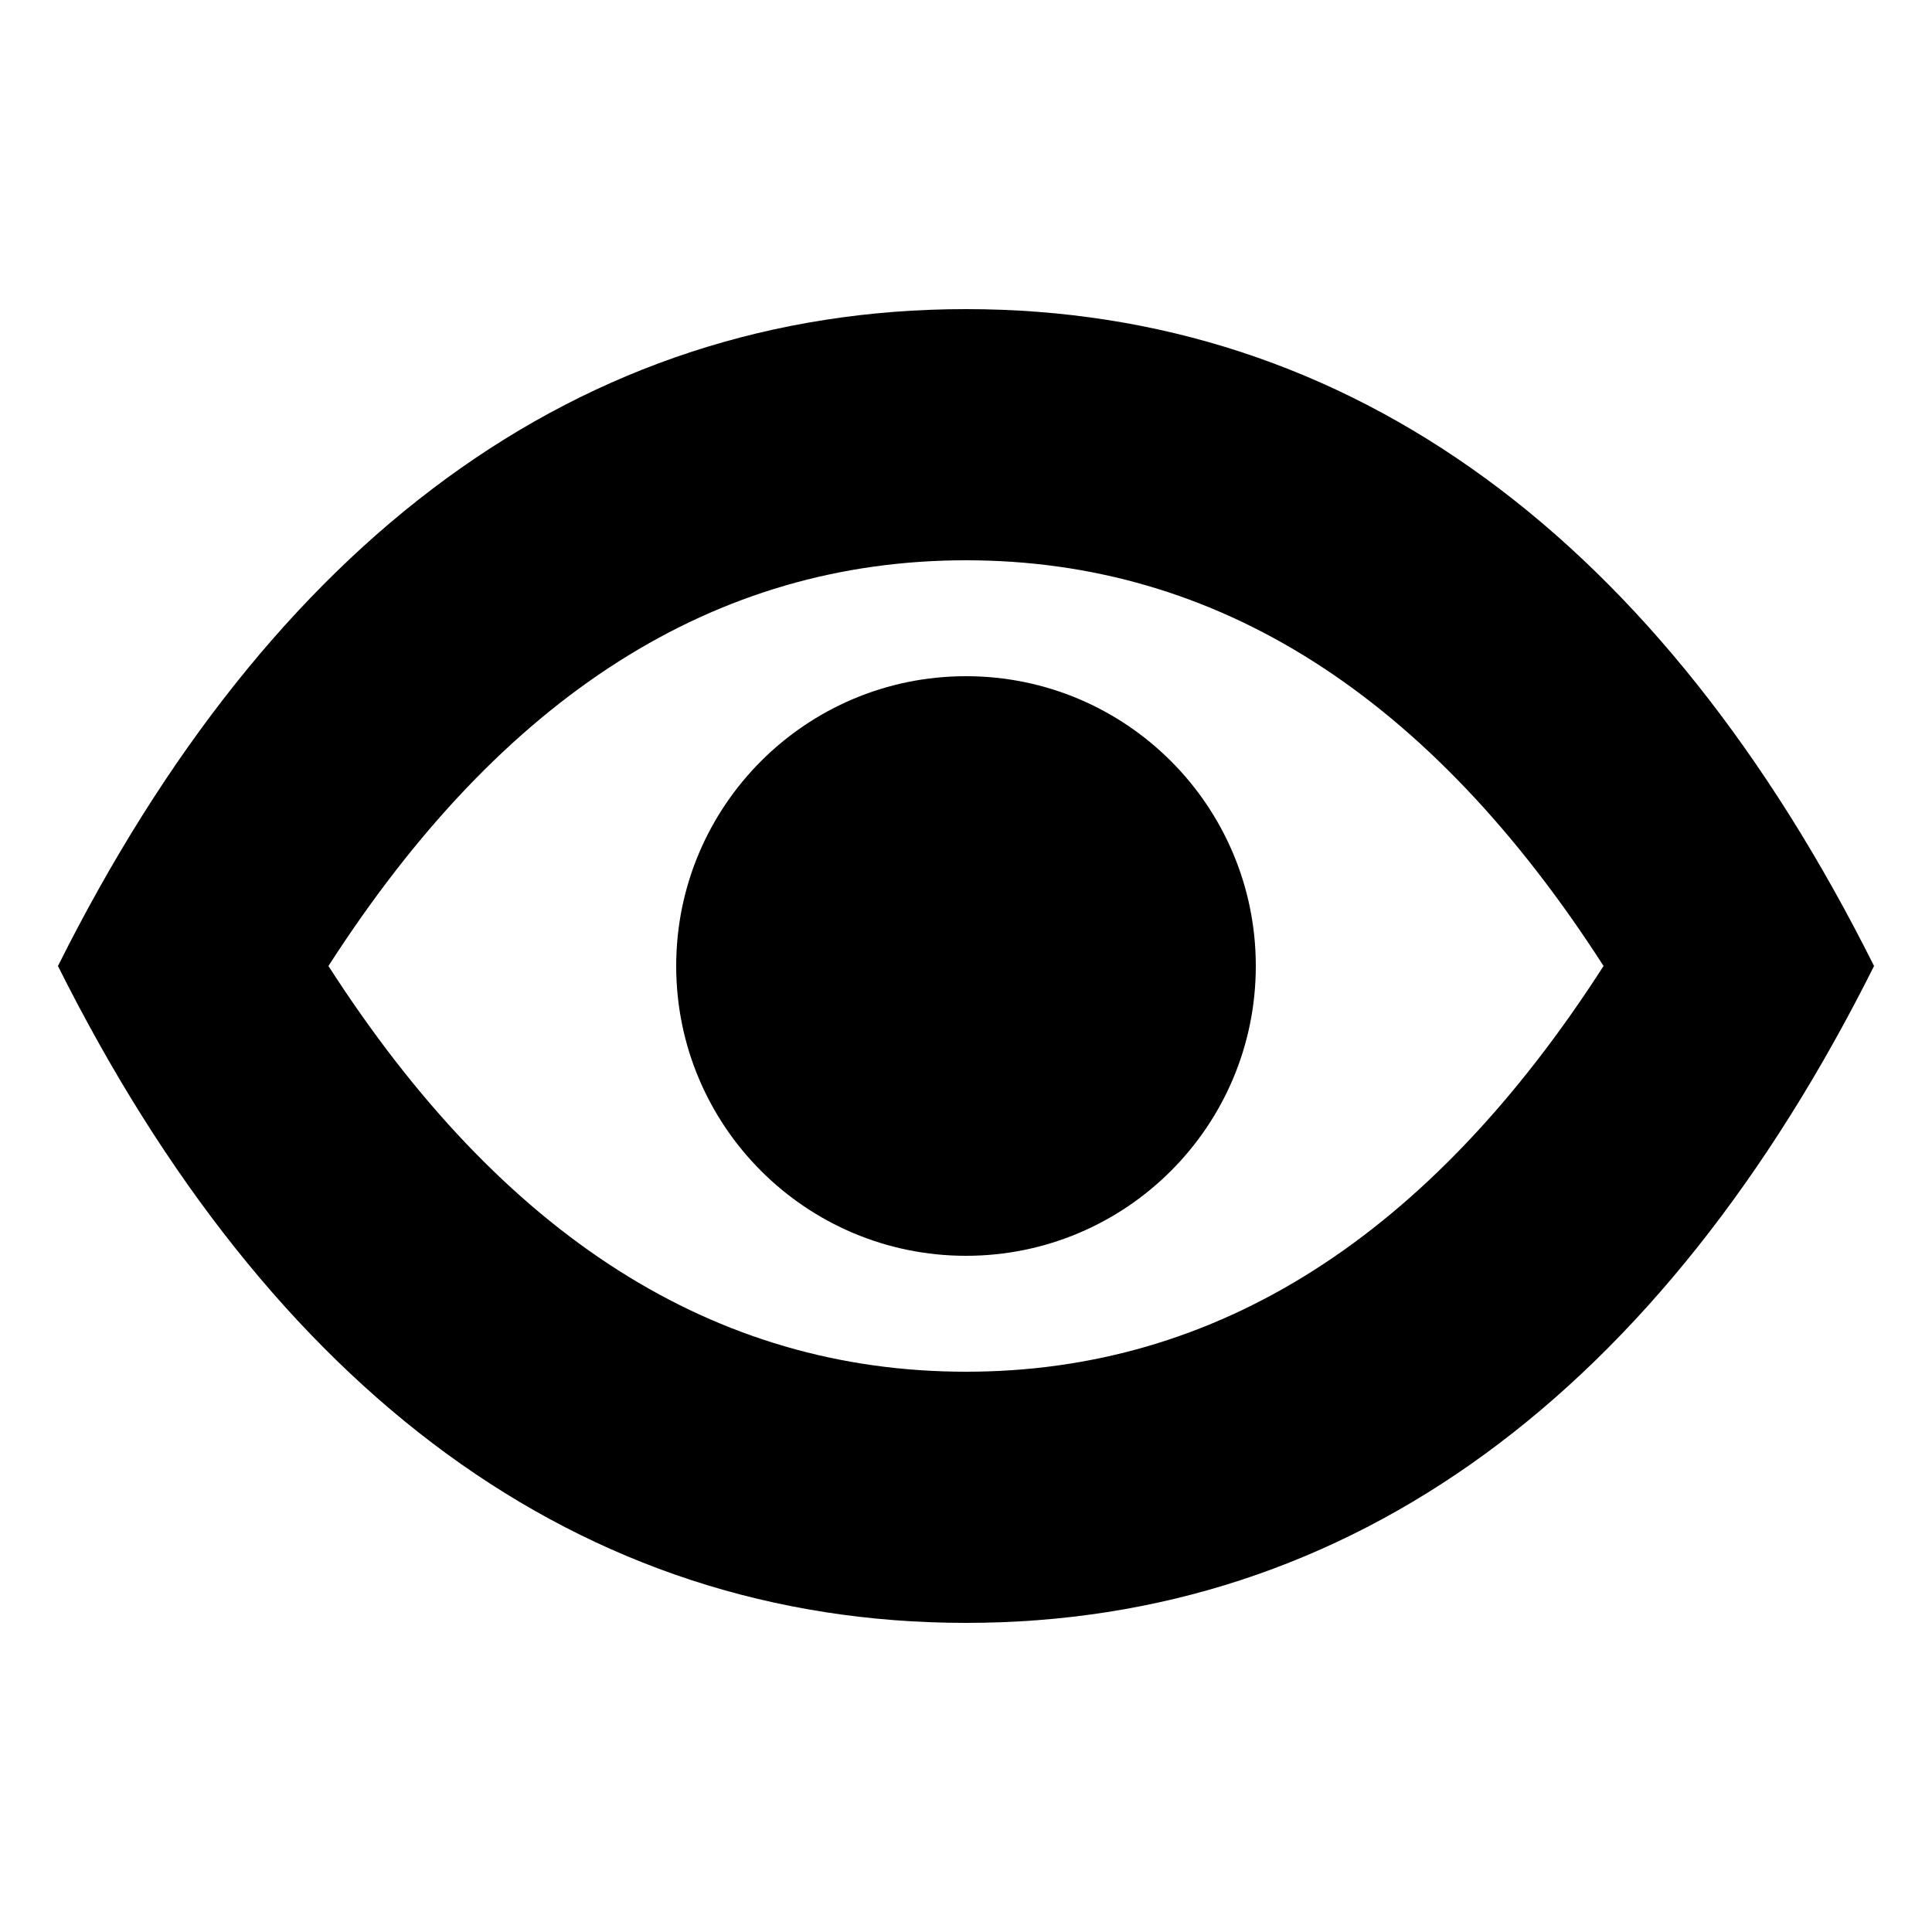
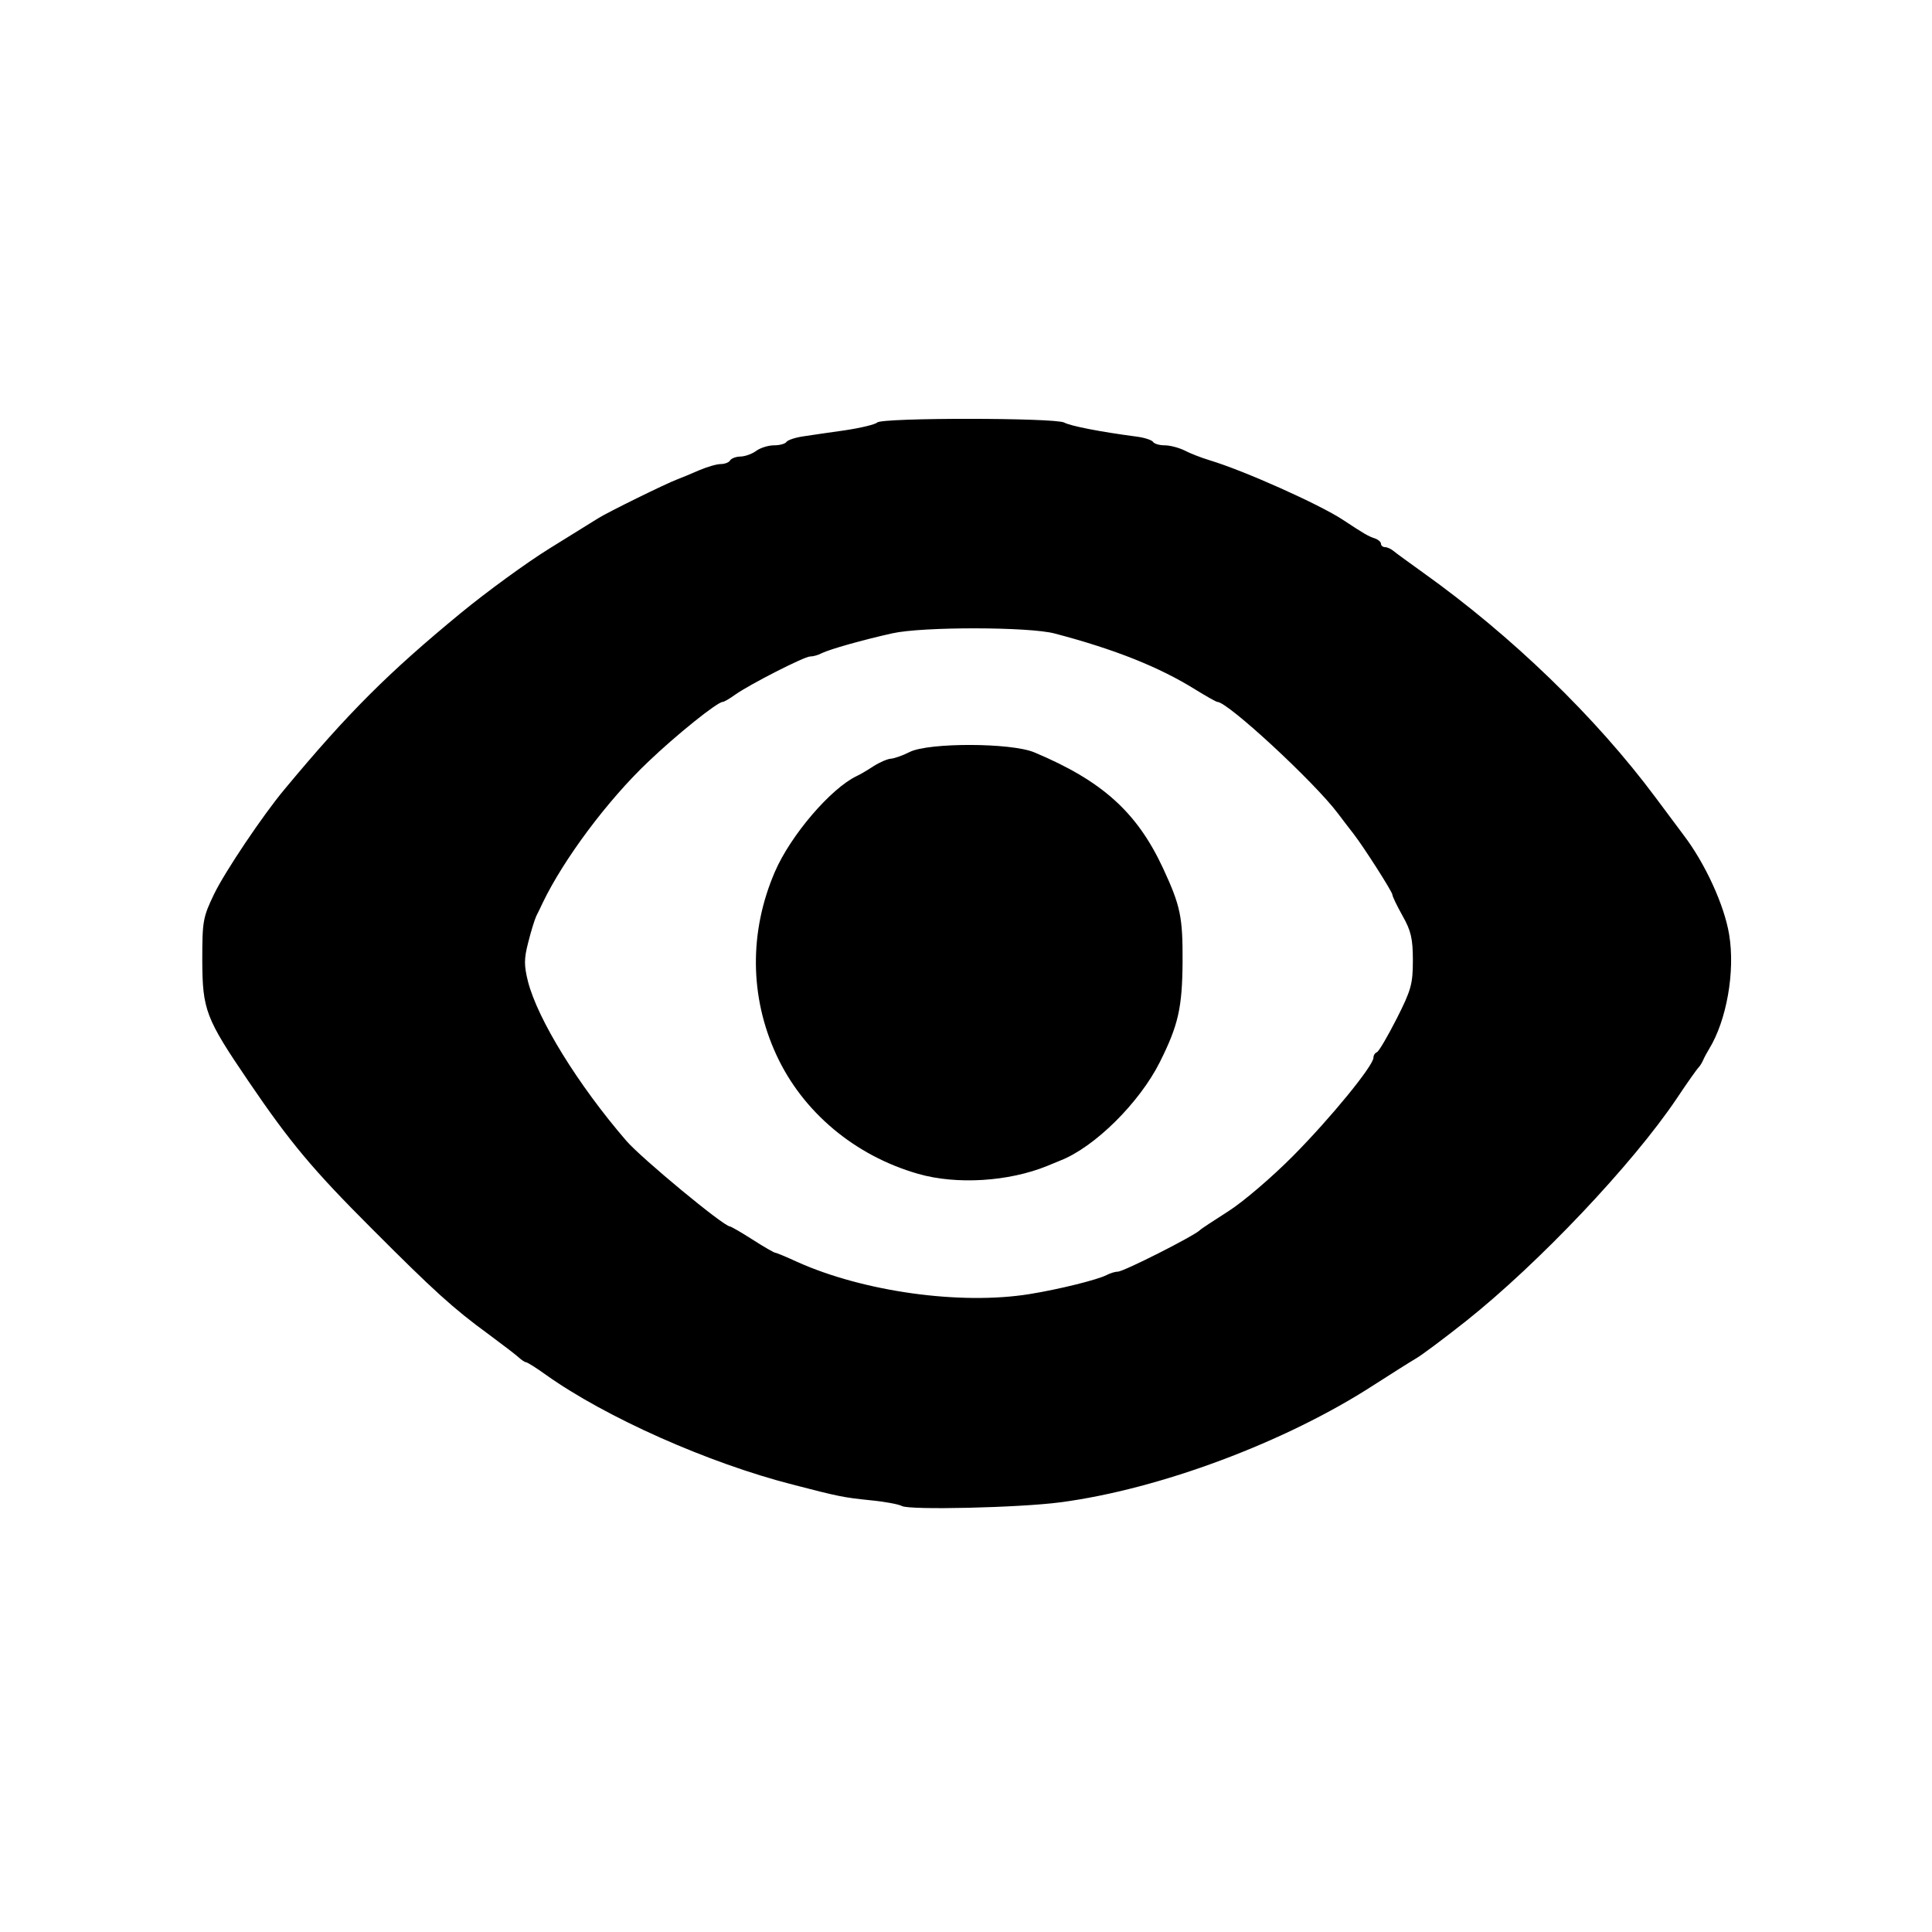
<svg xmlns="http://www.w3.org/2000/svg" viewBox="0 0 100 100">
-   <path fill-rule="evenodd" d="M3 50c11-22 27-34 47-34s36 12 47 34c-11 22-27 34-47 34S14 72 3 50Zm14 0c9 14 20 21 33 21s24-7 33-21c-9-14-20-21-33-21s-24 7-33 21Z" />
-   <circle cx="50" cy="50" r="15" />
+   <path d="M46.68 77.95 C46.52 77.86 45.77 77.72 45.02 77.65 C43.66 77.51 43.41 77.46 41.02 76.84 C36.65 75.72 31.37 73.37 28.27 71.17 C27.76 70.8 27.29 70.51 27.23 70.51 C27.17 70.51 27 70.4 26.85 70.26 C26.71 70.13 25.99 69.58 25.26 69.04 C23.48 67.74 22.47 66.83 19.23 63.58 C16.21 60.56 15.03 59.16 12.85 55.95 C10.64 52.7 10.48 52.27 10.47 49.71 C10.47 47.68 10.5 47.48 11.09 46.26 C11.65 45.11 13.6 42.2 14.73 40.85 C18.03 36.88 20.11 34.81 23.84 31.74 C25.19 30.63 27.26 29.12 28.44 28.39 C29.63 27.65 30.76 26.95 30.97 26.82 C31.44 26.52 34.53 25 35.06 24.81 C35.27 24.73 35.78 24.52 36.19 24.34 C36.59 24.17 37.09 24.02 37.3 24.02 C37.5 24.02 37.73 23.94 37.79 23.83 C37.86 23.72 38.11 23.63 38.34 23.63 C38.58 23.62 38.94 23.49 39.15 23.33 C39.36 23.18 39.77 23.05 40.06 23.05 C40.36 23.05 40.65 22.97 40.71 22.87 C40.77 22.78 41.15 22.65 41.55 22.59 C41.96 22.53 42.94 22.38 43.75 22.27 C44.55 22.15 45.3 21.97 45.4 21.87 C45.65 21.61 54.6 21.62 55.08 21.87 C55.41 22.05 56.94 22.35 58.84 22.6 C59.24 22.65 59.62 22.78 59.68 22.87 C59.74 22.97 60.01 23.05 60.28 23.05 C60.56 23.05 61.01 23.17 61.3 23.31 C61.58 23.46 62.17 23.69 62.6 23.82 C64.4 24.36 68.28 26.1 69.5 26.9 C70.59 27.62 70.81 27.75 71.14 27.86 C71.33 27.92 71.48 28.05 71.48 28.15 C71.48 28.24 71.58 28.32 71.69 28.32 C71.8 28.32 72 28.41 72.13 28.52 C72.26 28.63 72.95 29.13 73.66 29.64 C78.23 32.9 82.59 37.11 85.7 41.29 C86.27 42.05 86.92 42.92 87.14 43.22 C88.26 44.69 89.25 46.85 89.5 48.37 C89.82 50.28 89.37 52.82 88.46 54.3 C88.36 54.46 88.22 54.72 88.15 54.88 C88.08 55.04 87.96 55.22 87.9 55.27 C87.84 55.33 87.33 56.04 86.78 56.87 C84.49 60.27 79.64 65.39 75.88 68.38 C74.74 69.28 73.57 70.16 73.28 70.32 C72.99 70.49 72.01 71.11 71.09 71.7 C66.55 74.64 60.04 77.08 54.88 77.76 C52.75 78.04 47.06 78.17 46.68 77.95 Z M53.3 66.98 C54.84 66.73 56.8 66.24 57.27 66 C57.46 65.9 57.72 65.82 57.86 65.82 C58.16 65.82 61.83 63.96 62.11 63.67 C62.16 63.61 62.82 63.18 63.57 62.7 C64.33 62.22 65.84 60.93 66.94 59.82 C68.88 57.86 71.09 55.16 71.09 54.74 C71.09 54.62 71.17 54.5 71.27 54.46 C71.37 54.42 71.82 53.65 72.29 52.73 C73.04 51.25 73.13 50.93 73.13 49.71 C73.13 48.58 73.03 48.17 72.6 47.41 C72.31 46.89 72.07 46.4 72.07 46.31 C72.07 46.16 70.58 43.83 70.06 43.16 C69.93 43 69.56 42.51 69.24 42.09 C68.03 40.48 63.55 36.33 63.01 36.33 C62.95 36.33 62.44 36.04 61.87 35.69 C60.01 34.53 57.71 33.61 54.59 32.79 C53.28 32.44 47.75 32.43 46.19 32.78 C44.66 33.12 42.96 33.6 42.53 33.81 C42.35 33.91 42.08 33.98 41.93 33.98 C41.63 33.98 38.83 35.41 38.06 35.95 C37.77 36.16 37.48 36.33 37.41 36.33 C37.13 36.33 34.99 38.05 33.54 39.44 C31.45 41.42 29.17 44.48 28.09 46.73 C28 46.92 27.86 47.22 27.76 47.41 C27.67 47.6 27.48 48.22 27.34 48.78 C27.12 49.63 27.12 49.97 27.33 50.81 C27.84 52.78 29.92 56.15 32.42 59.05 C33.2 59.95 37.46 63.48 37.78 63.48 C37.83 63.48 38.36 63.78 38.95 64.16 C39.54 64.54 40.07 64.84 40.12 64.84 C40.18 64.84 40.69 65.05 41.25 65.31 C44.69 66.86 49.72 67.56 53.3 66.98 Z M47.53 60.76 C44.24 59.82 41.54 57.55 40.18 54.59 C38.8 51.59 38.77 48.22 40.11 45.12 C40.92 43.24 43 40.81 44.34 40.17 C44.5 40.1 44.89 39.87 45.21 39.66 C45.54 39.45 45.94 39.28 46.11 39.27 C46.28 39.26 46.72 39.11 47.09 38.92 C48.08 38.43 52.33 38.44 53.53 38.94 C57.04 40.41 58.84 42.03 60.19 44.92 C61.11 46.9 61.22 47.46 61.21 49.8 C61.19 52.17 60.99 53.06 60.03 54.98 C58.98 57.07 56.67 59.37 54.88 60.07 C54.72 60.14 54.41 60.26 54.2 60.35 C52.21 61.16 49.52 61.33 47.53 60.76 Z" fill="#000000" fill-rule="evenodd" />
</svg>
